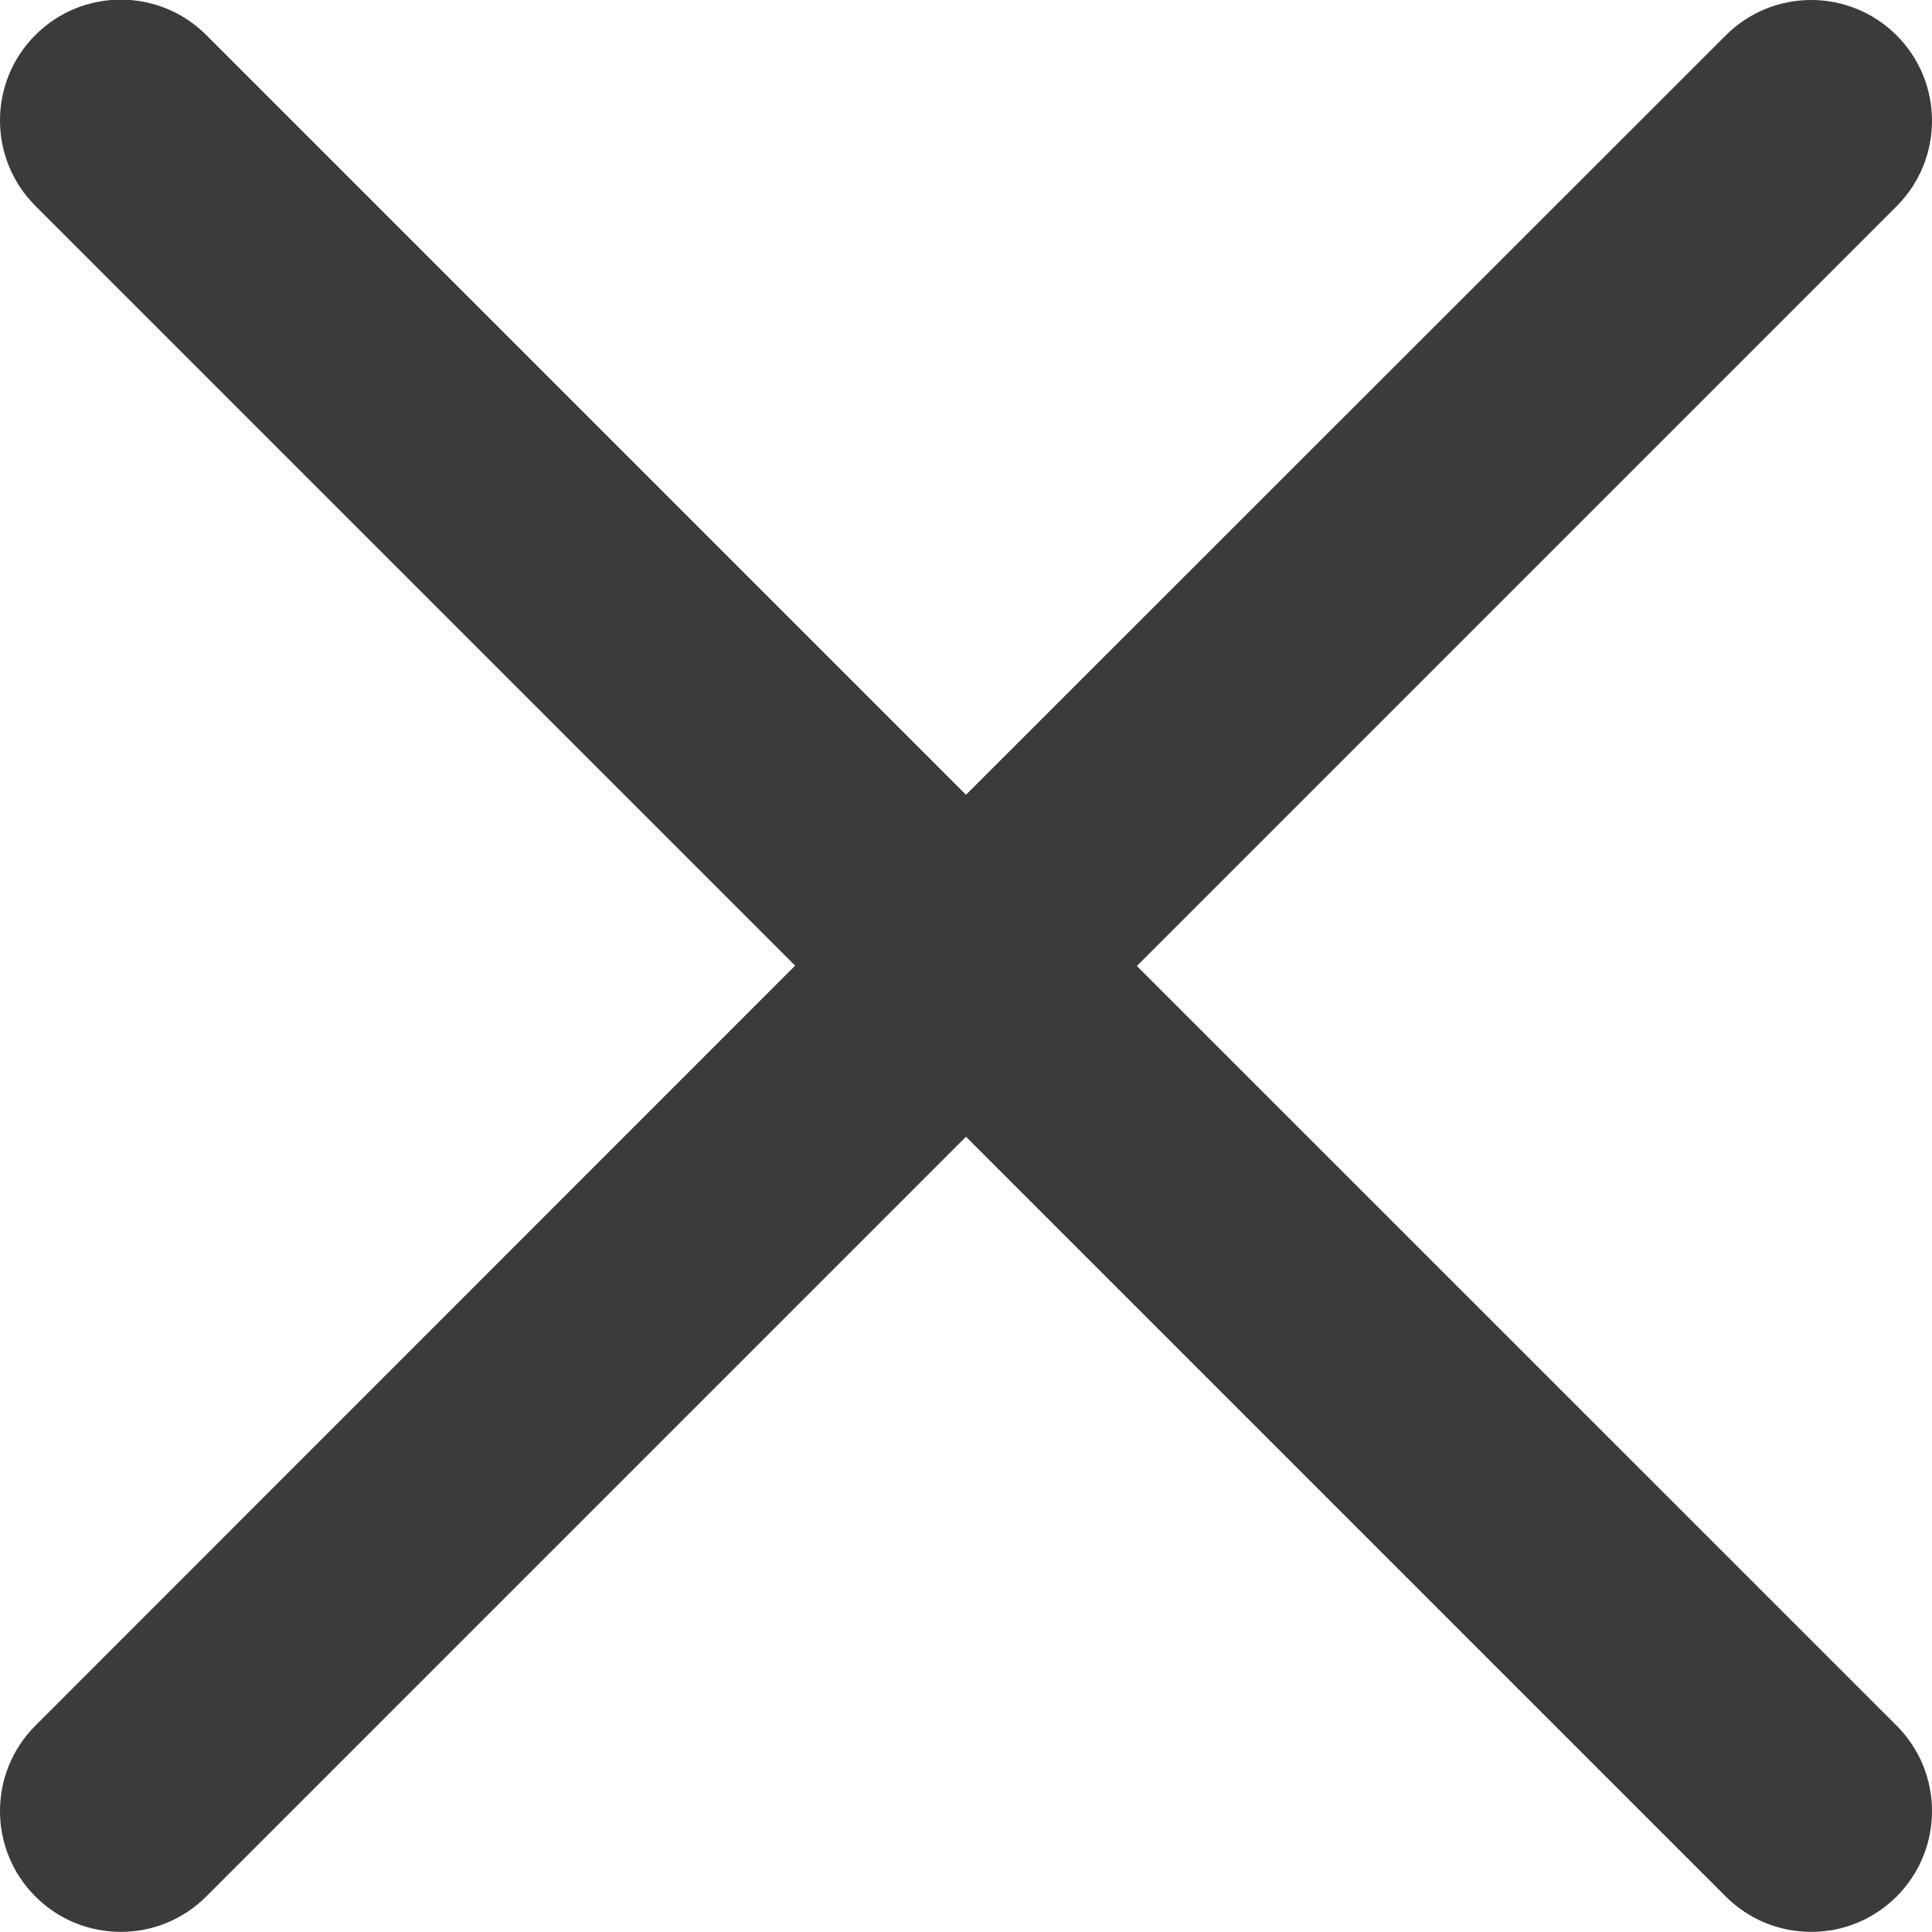
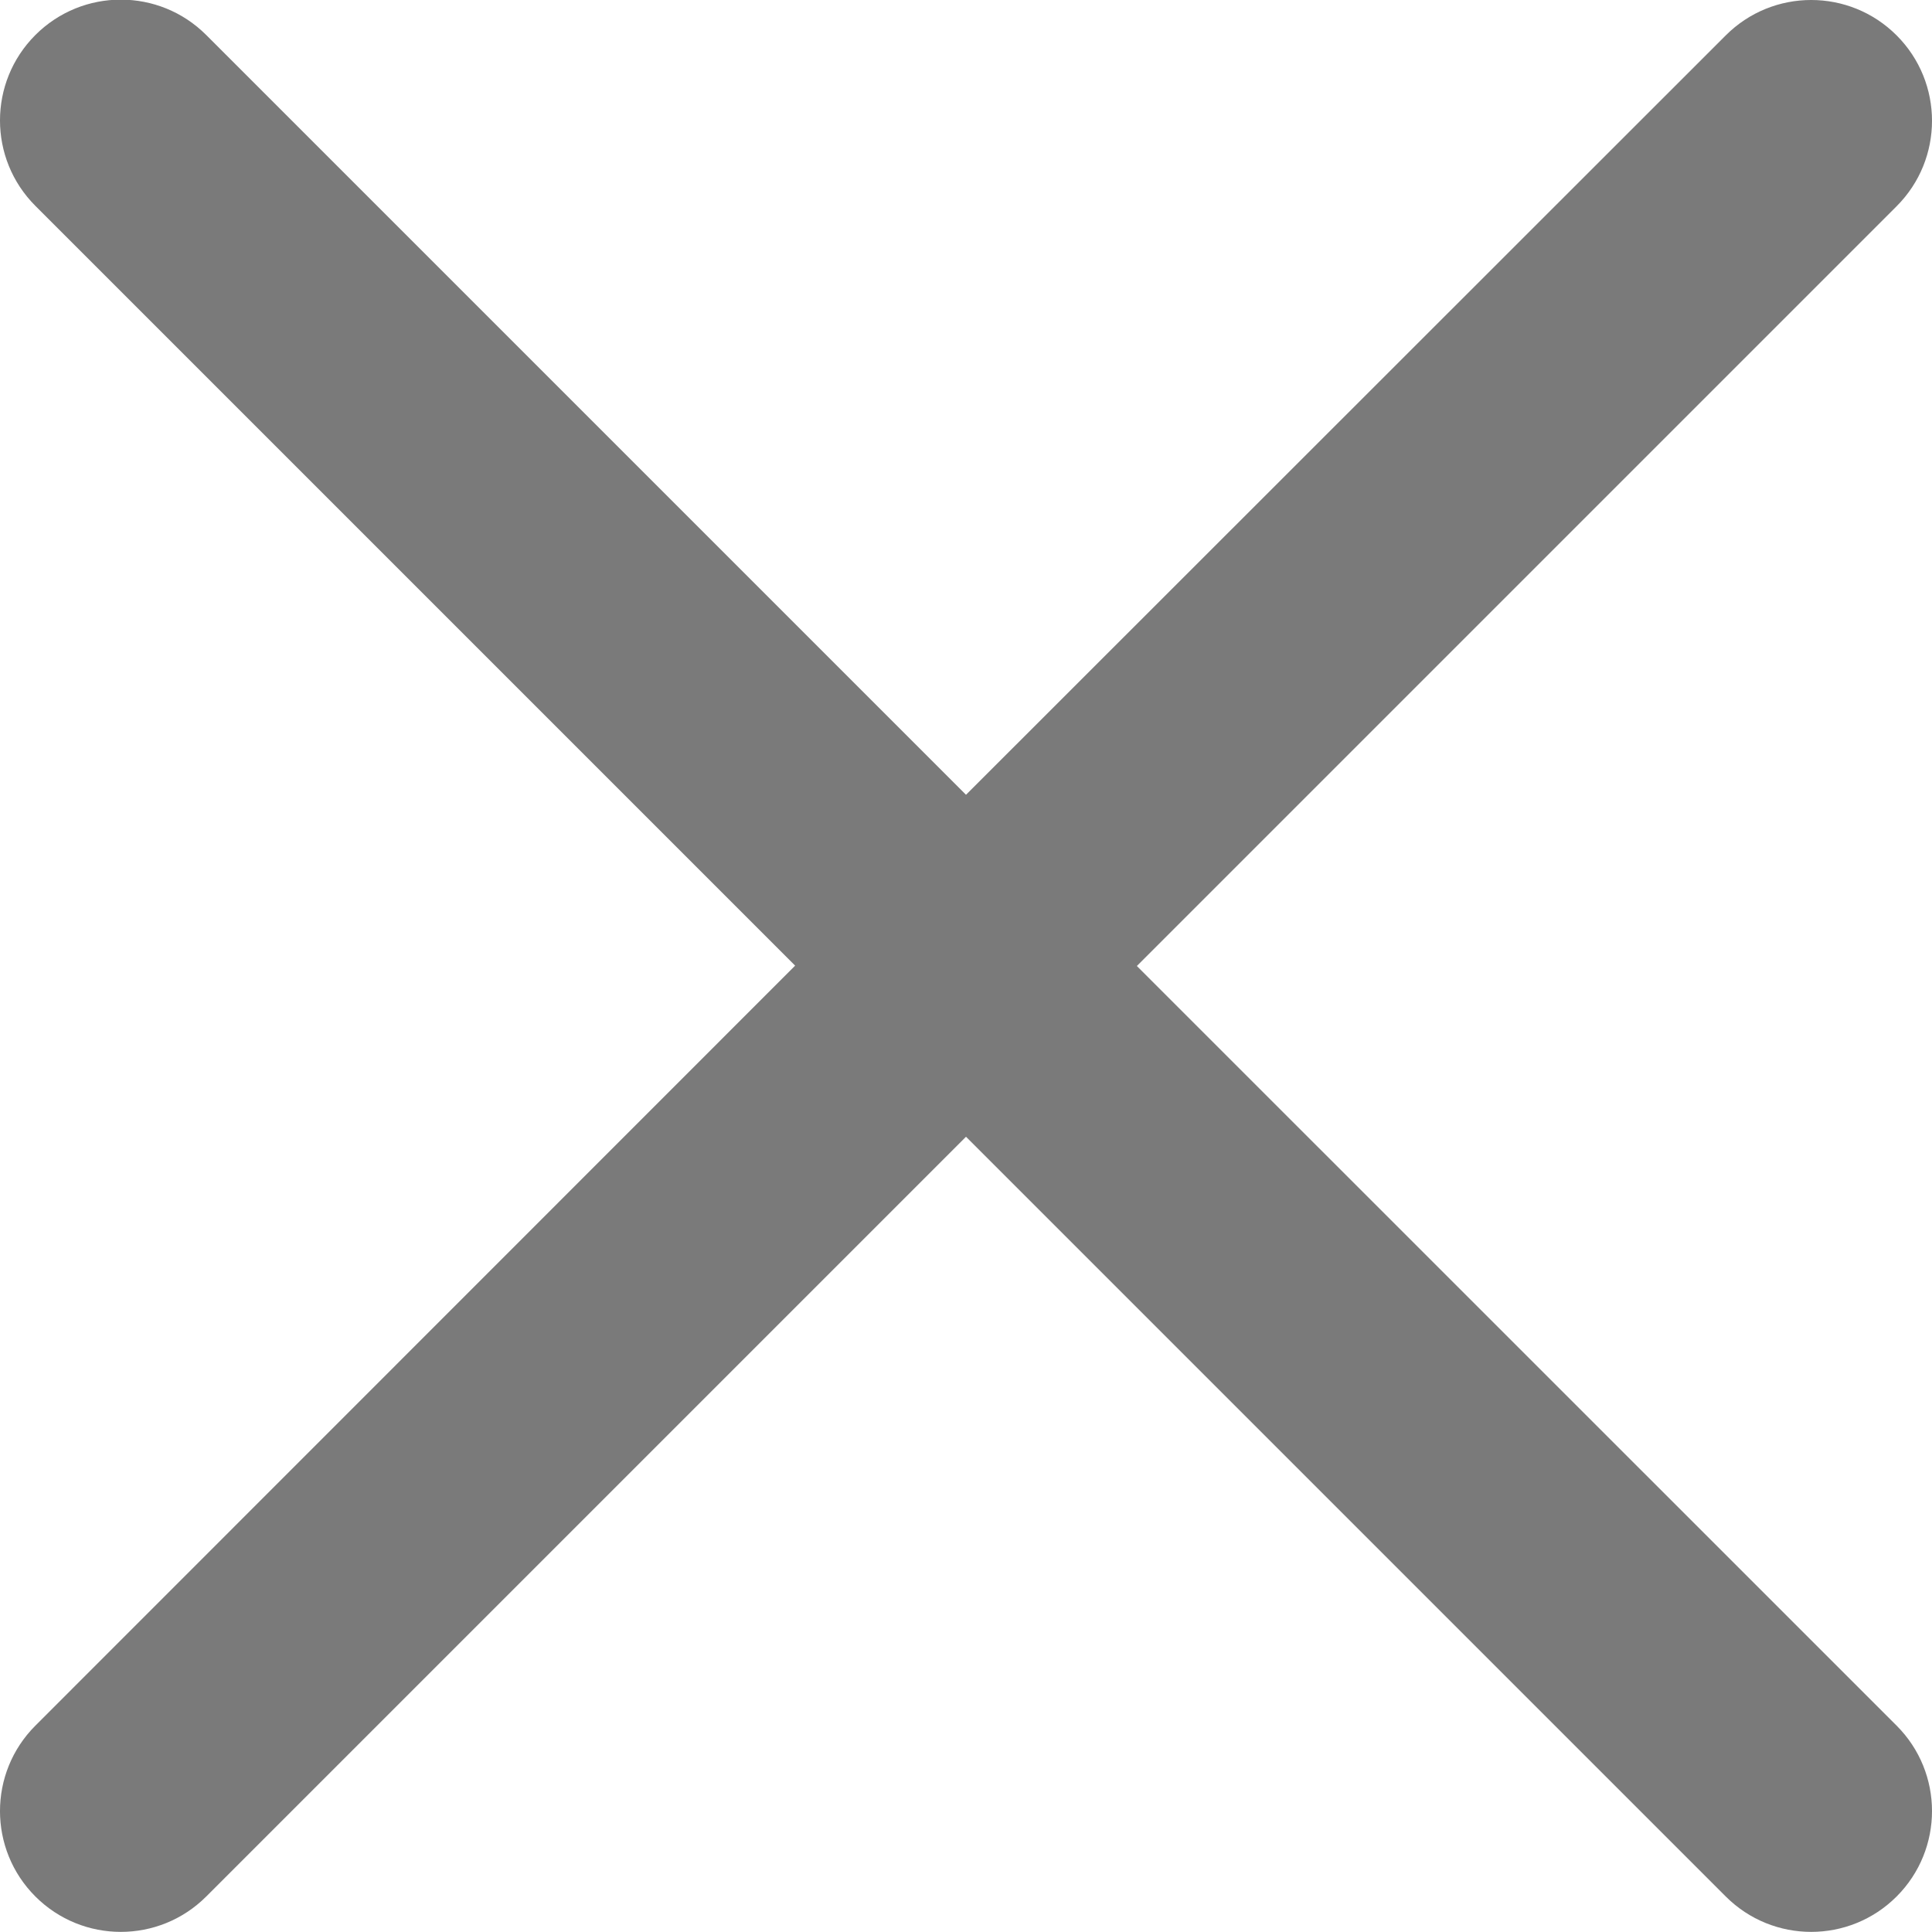
<svg xmlns="http://www.w3.org/2000/svg" width="16" height="15.999" viewBox="0 0 16 15.999">
  <defs>
-     <style>.a{fill:#3b3b3b;}</style>
+     <style>.a{fill:#7a7a7a;}</style>
  </defs>
  <path class="a" d="M9.415,131.318l6.292-6.292a1,1,0,1,0-1.415-1.415L8,129.9l-6.292-6.292a1,1,0,1,0-1.415,1.415l6.292,6.292L.293,137.609a1,1,0,1,0,1.415,1.415L8,132.732l6.292,6.292a1,1,0,1,0,1.415-1.415Z" transform="translate(0 -123.318)" />
</svg>
